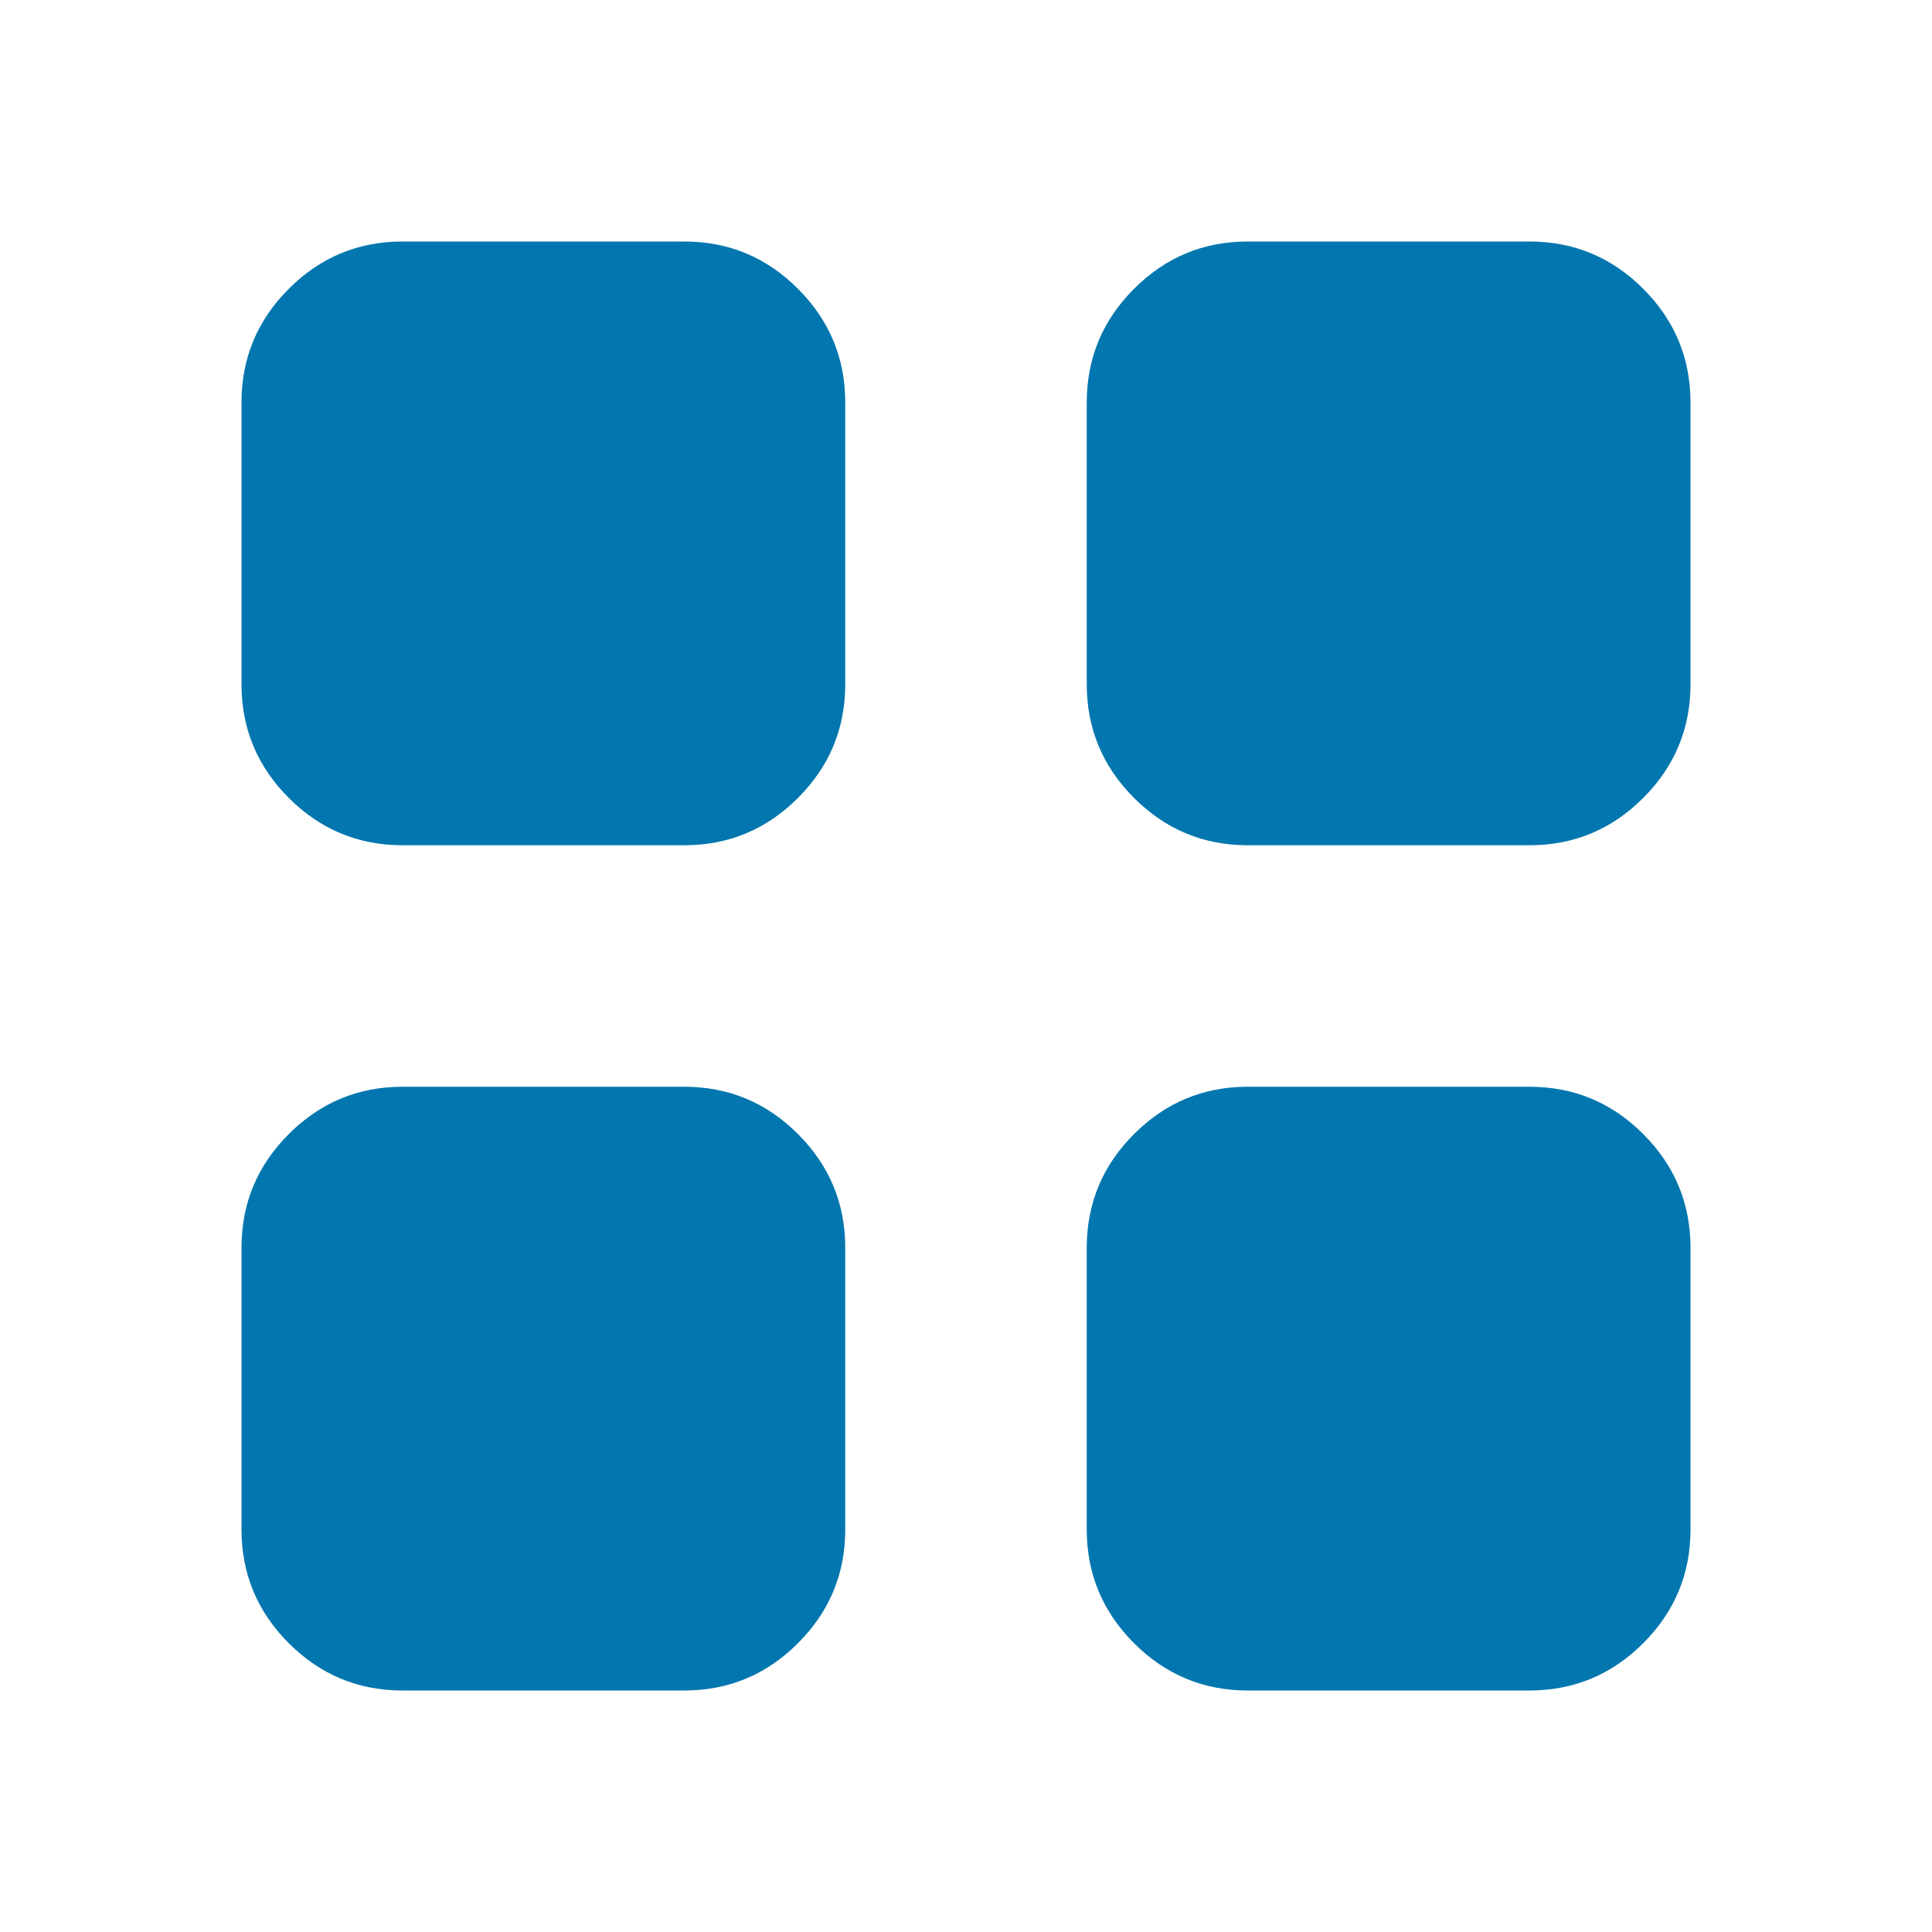
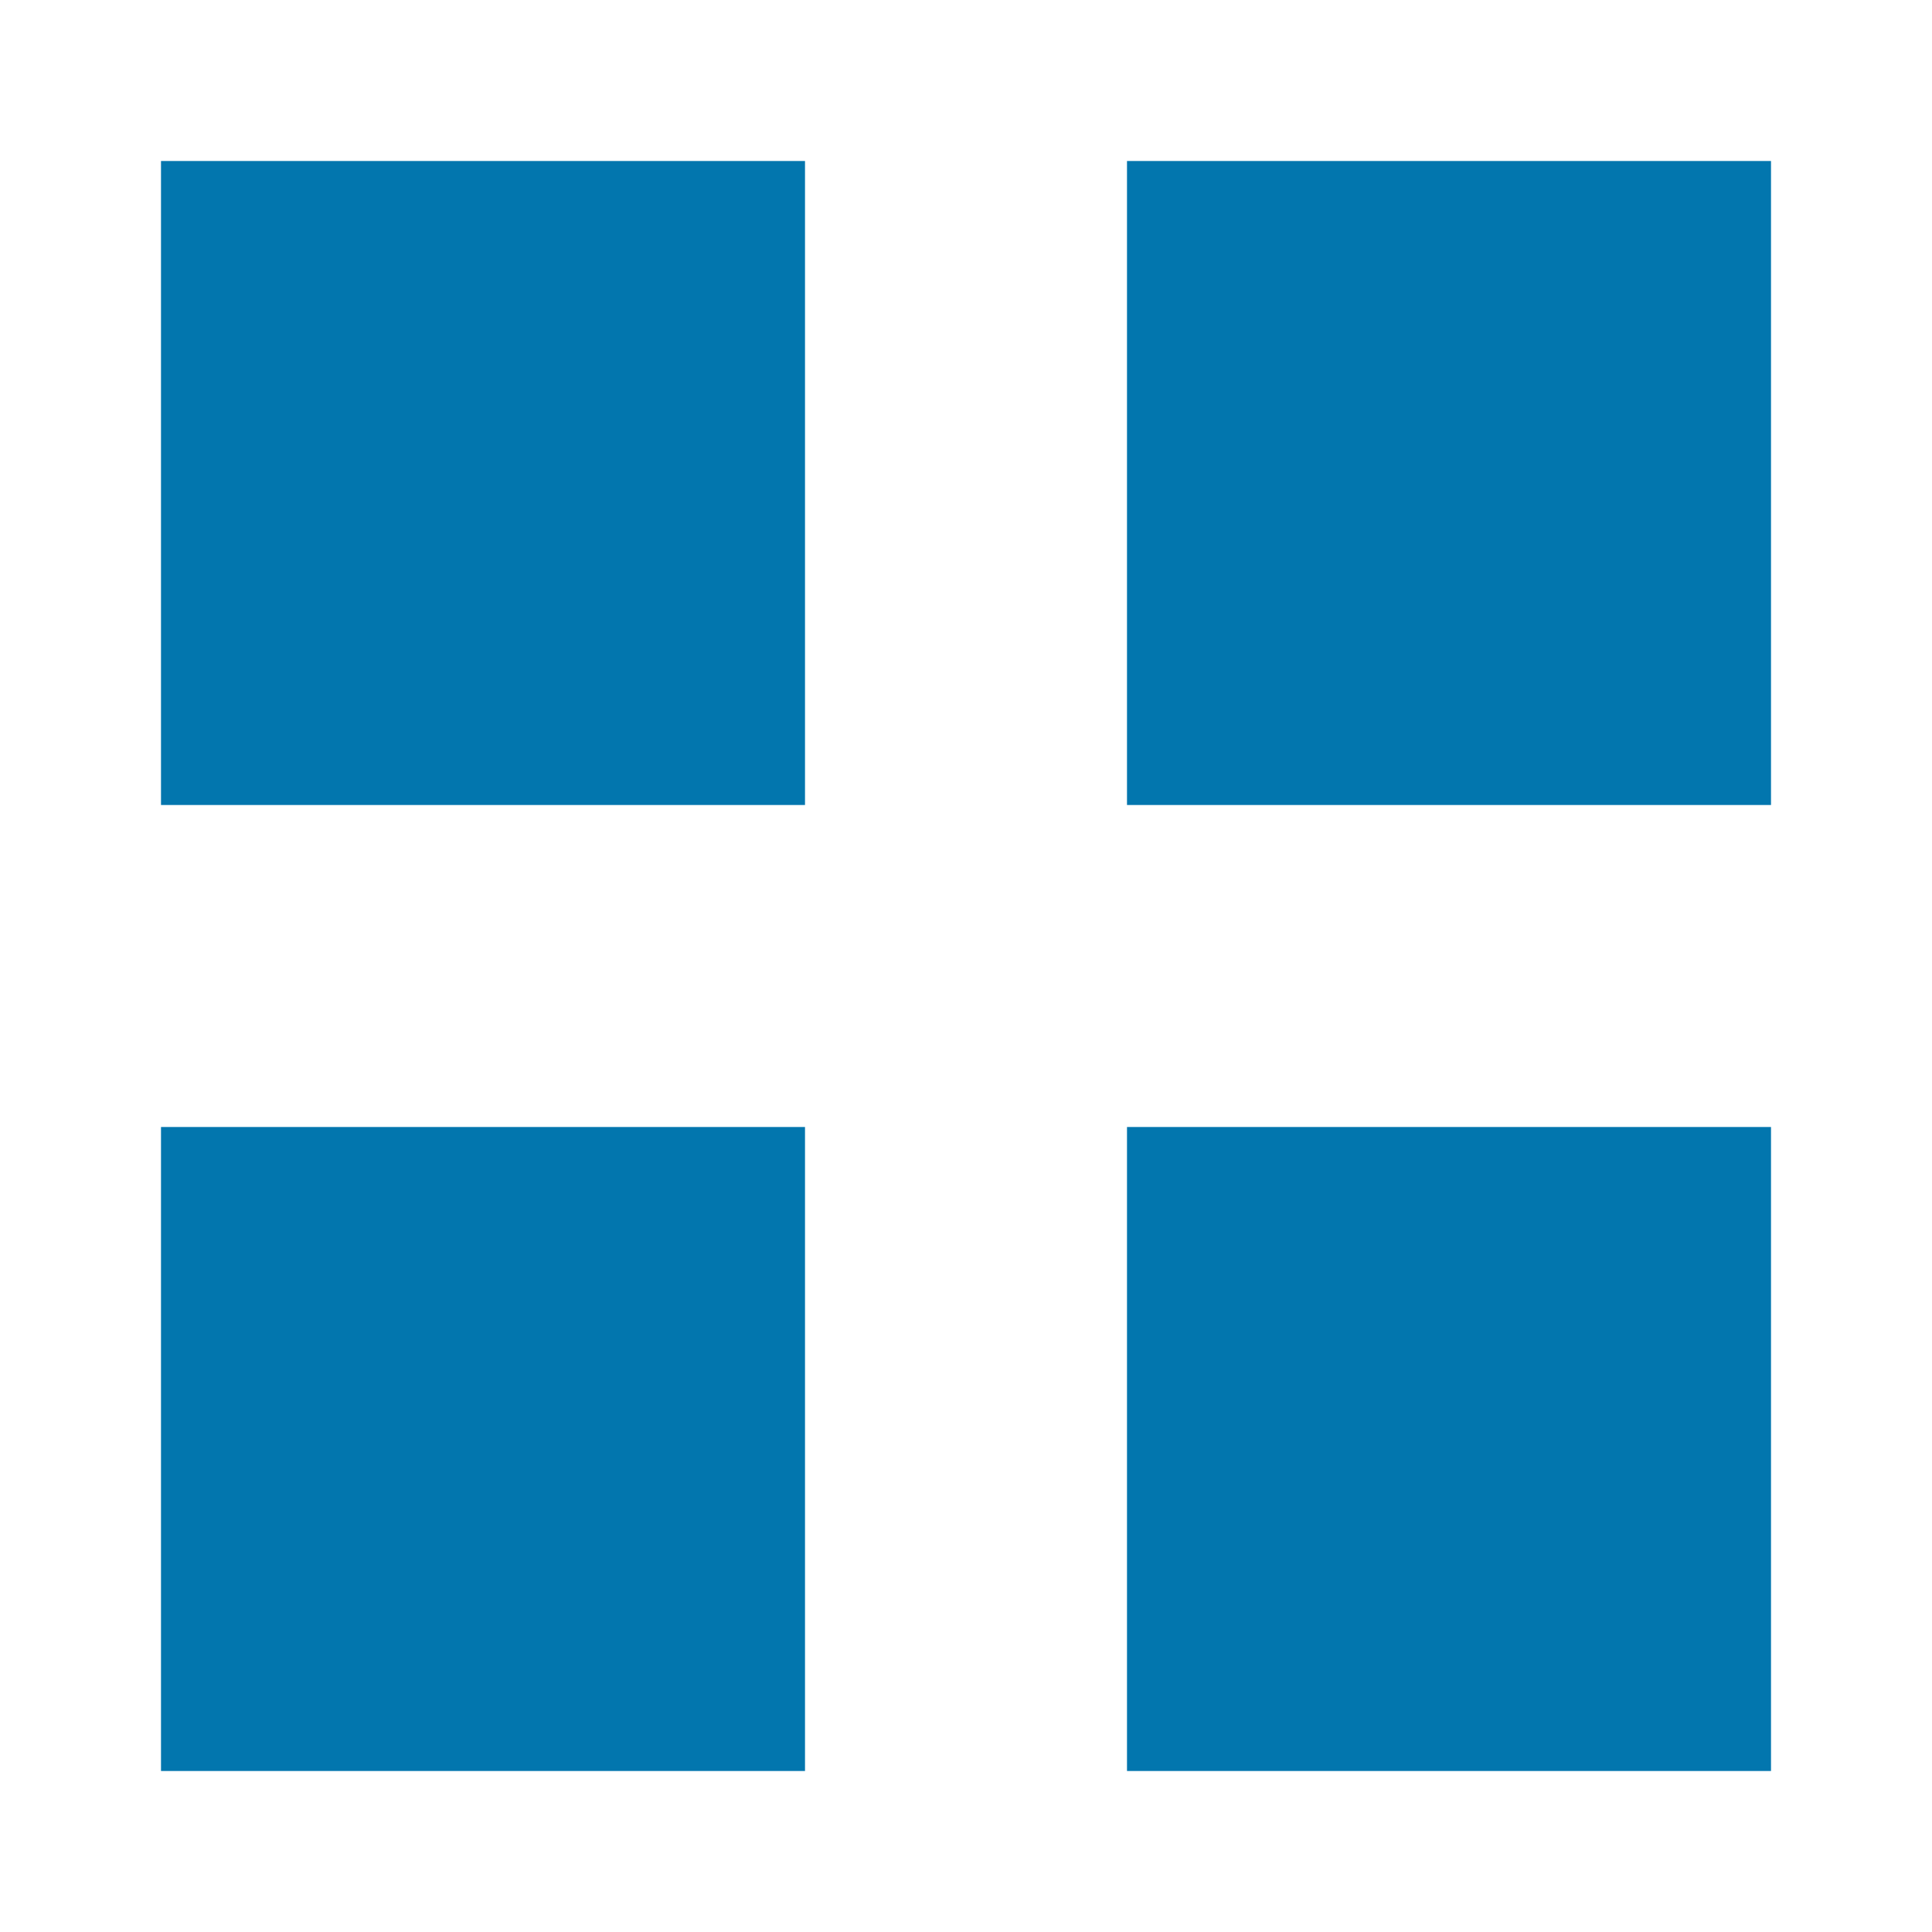
<svg xmlns="http://www.w3.org/2000/svg" height="24px" viewBox="0 -960 960 960" width="24px" fill="#0276AE">
-   <path d="M200-540q-33 0-56.5-23.5T120-620v-140q0-33 23.5-56.5T200-840h140q33 0 56.5 23.5T420-760v140q0 33-23.5 56.5T340-540H200Zm0 420q-33 0-56.5-23.5T120-200v-140q0-33 23.5-56.5T200-420h140q33 0 56.5 23.5T420-340v140q0 33-23.5 56.5T340-120H200Zm420-420q-33 0-56.5-23.5T540-620v-140q0-33 23.5-56.5T620-840h140q33 0 56.5 23.5T840-760v140q0 33-23.5 56.5T760-540H620Zm0 420q-33 0-56.5-23.5T540-200v-140q0-33 23.5-56.5T620-420h140q33 0 56.5 23.5T840-340v140q0 33-23.5 56.5T760-120H620Z" />
+   <path d="M80-560v-320h320v320H80Zm0 480v-320h320v320H80Zm480-480v-320h320v320H560Zm0 480v-320h320v320H560Z" />
</svg>
